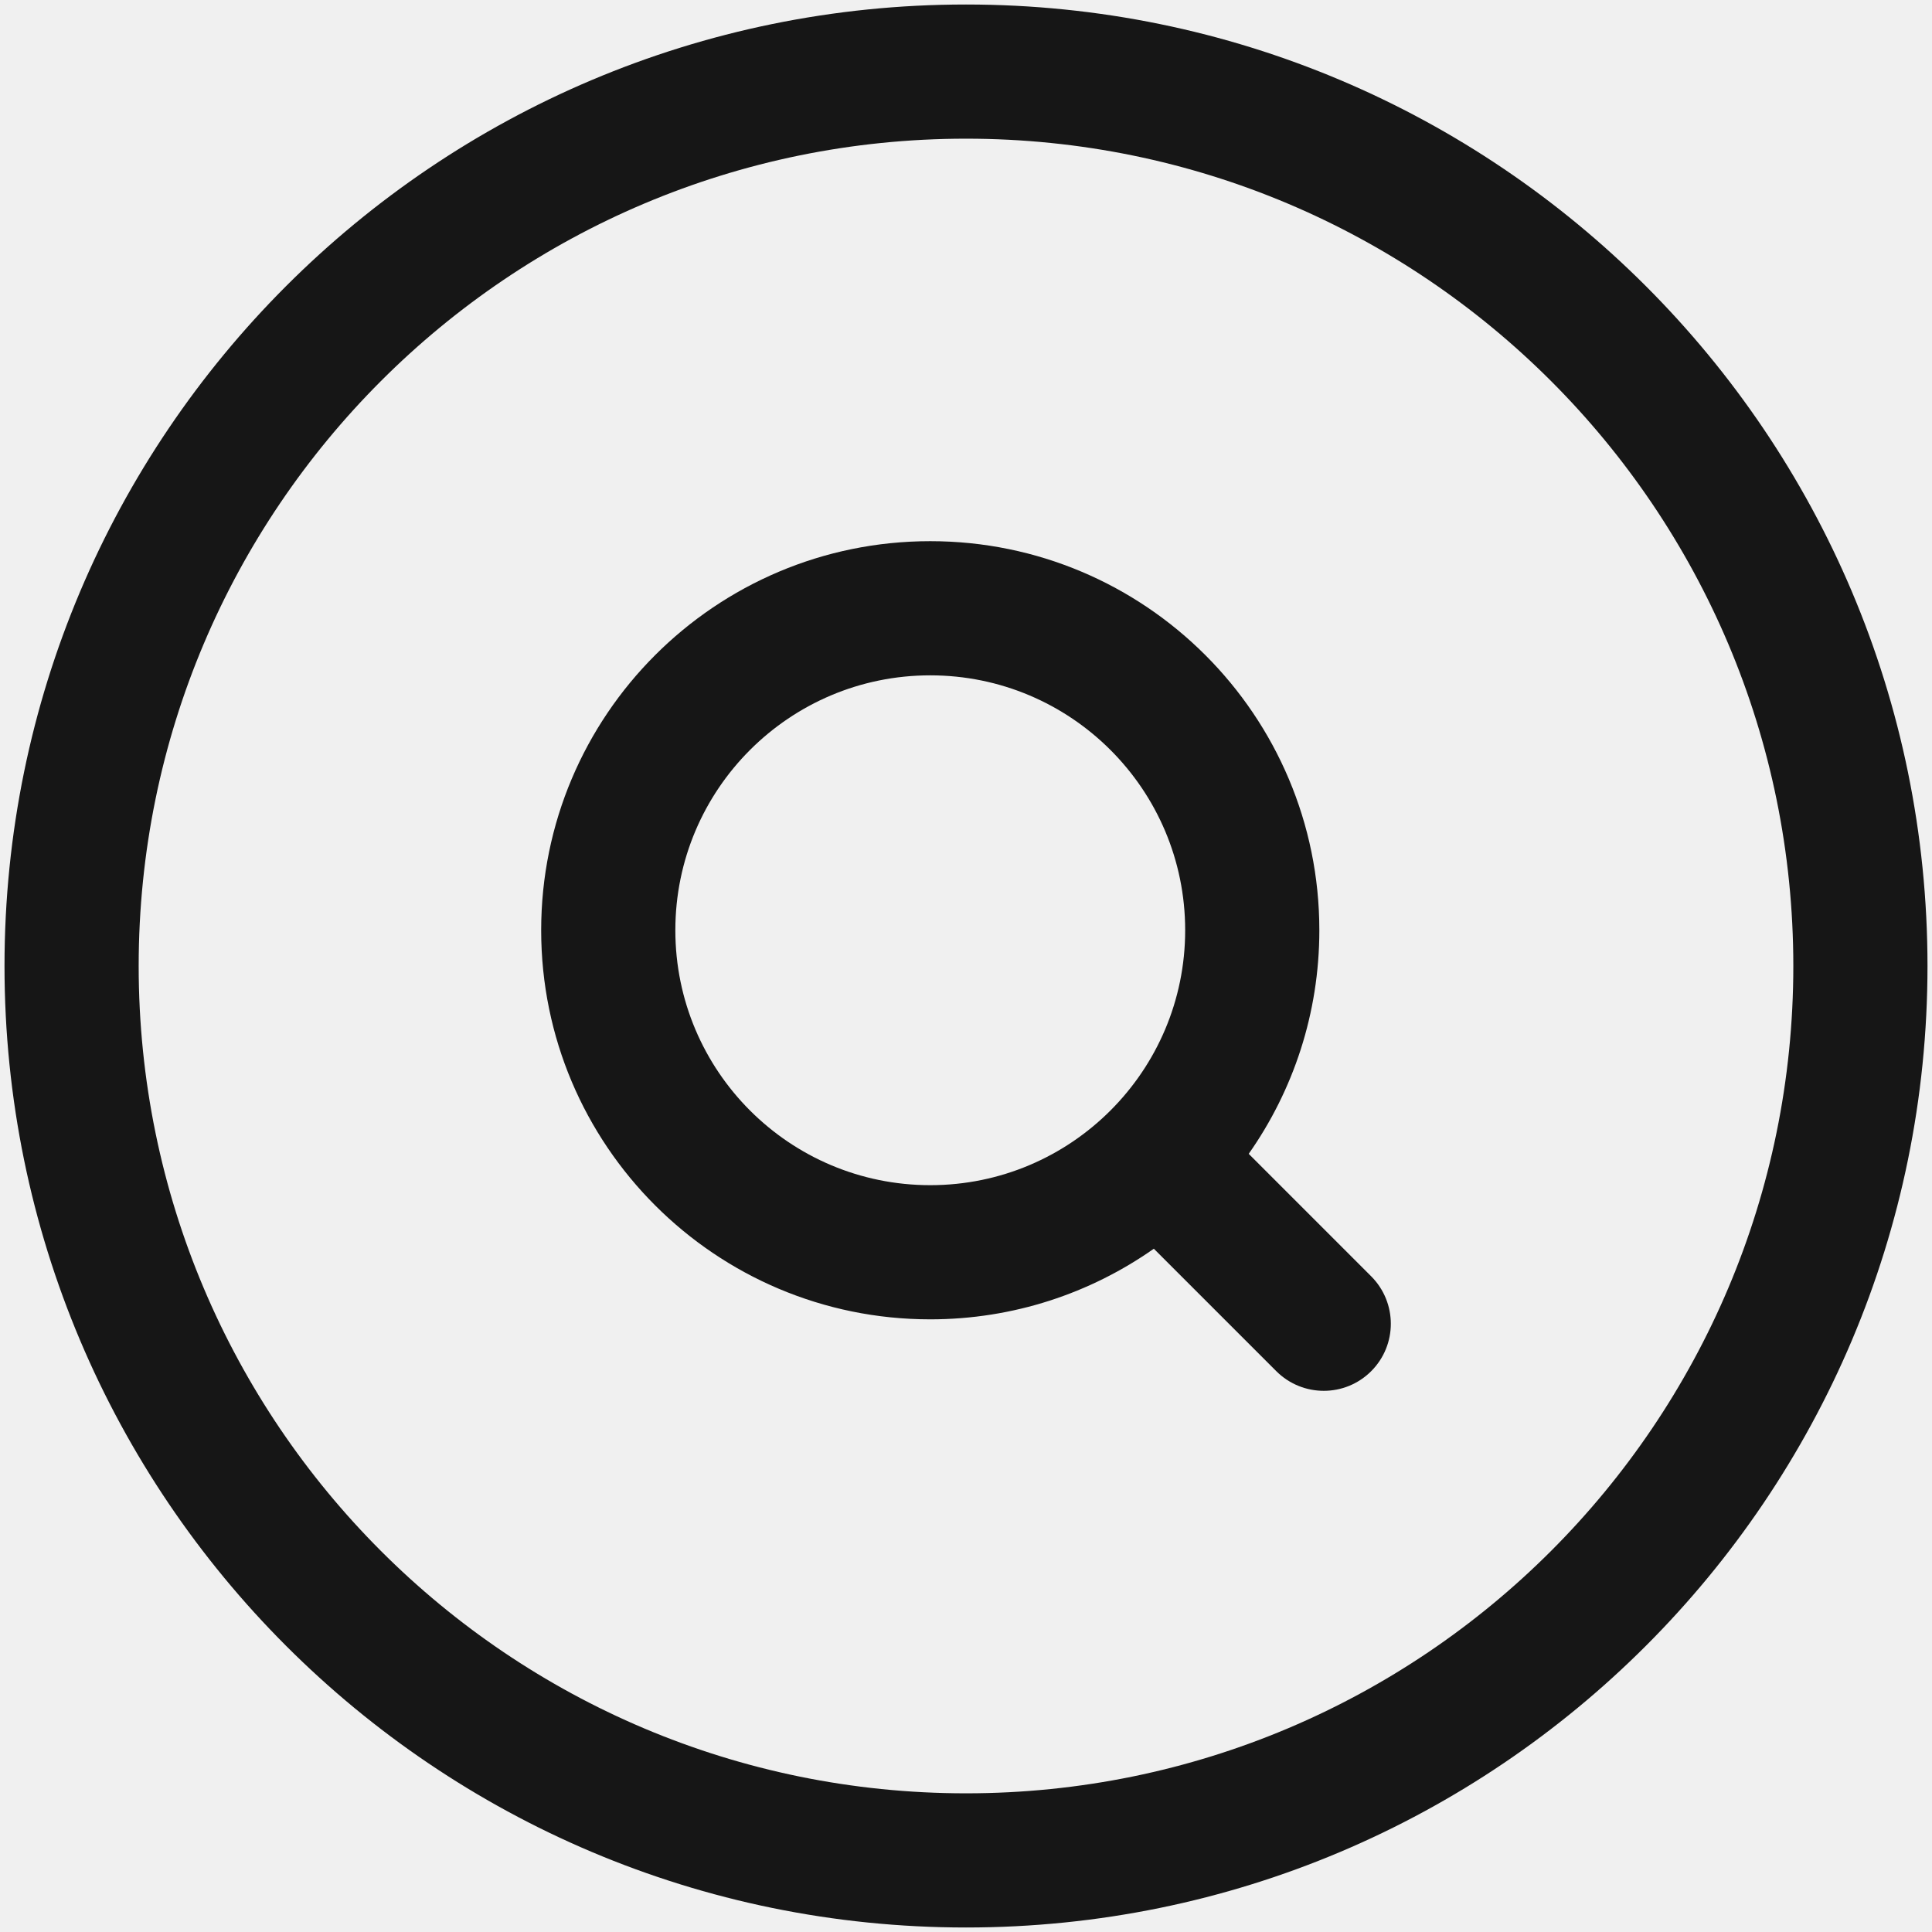
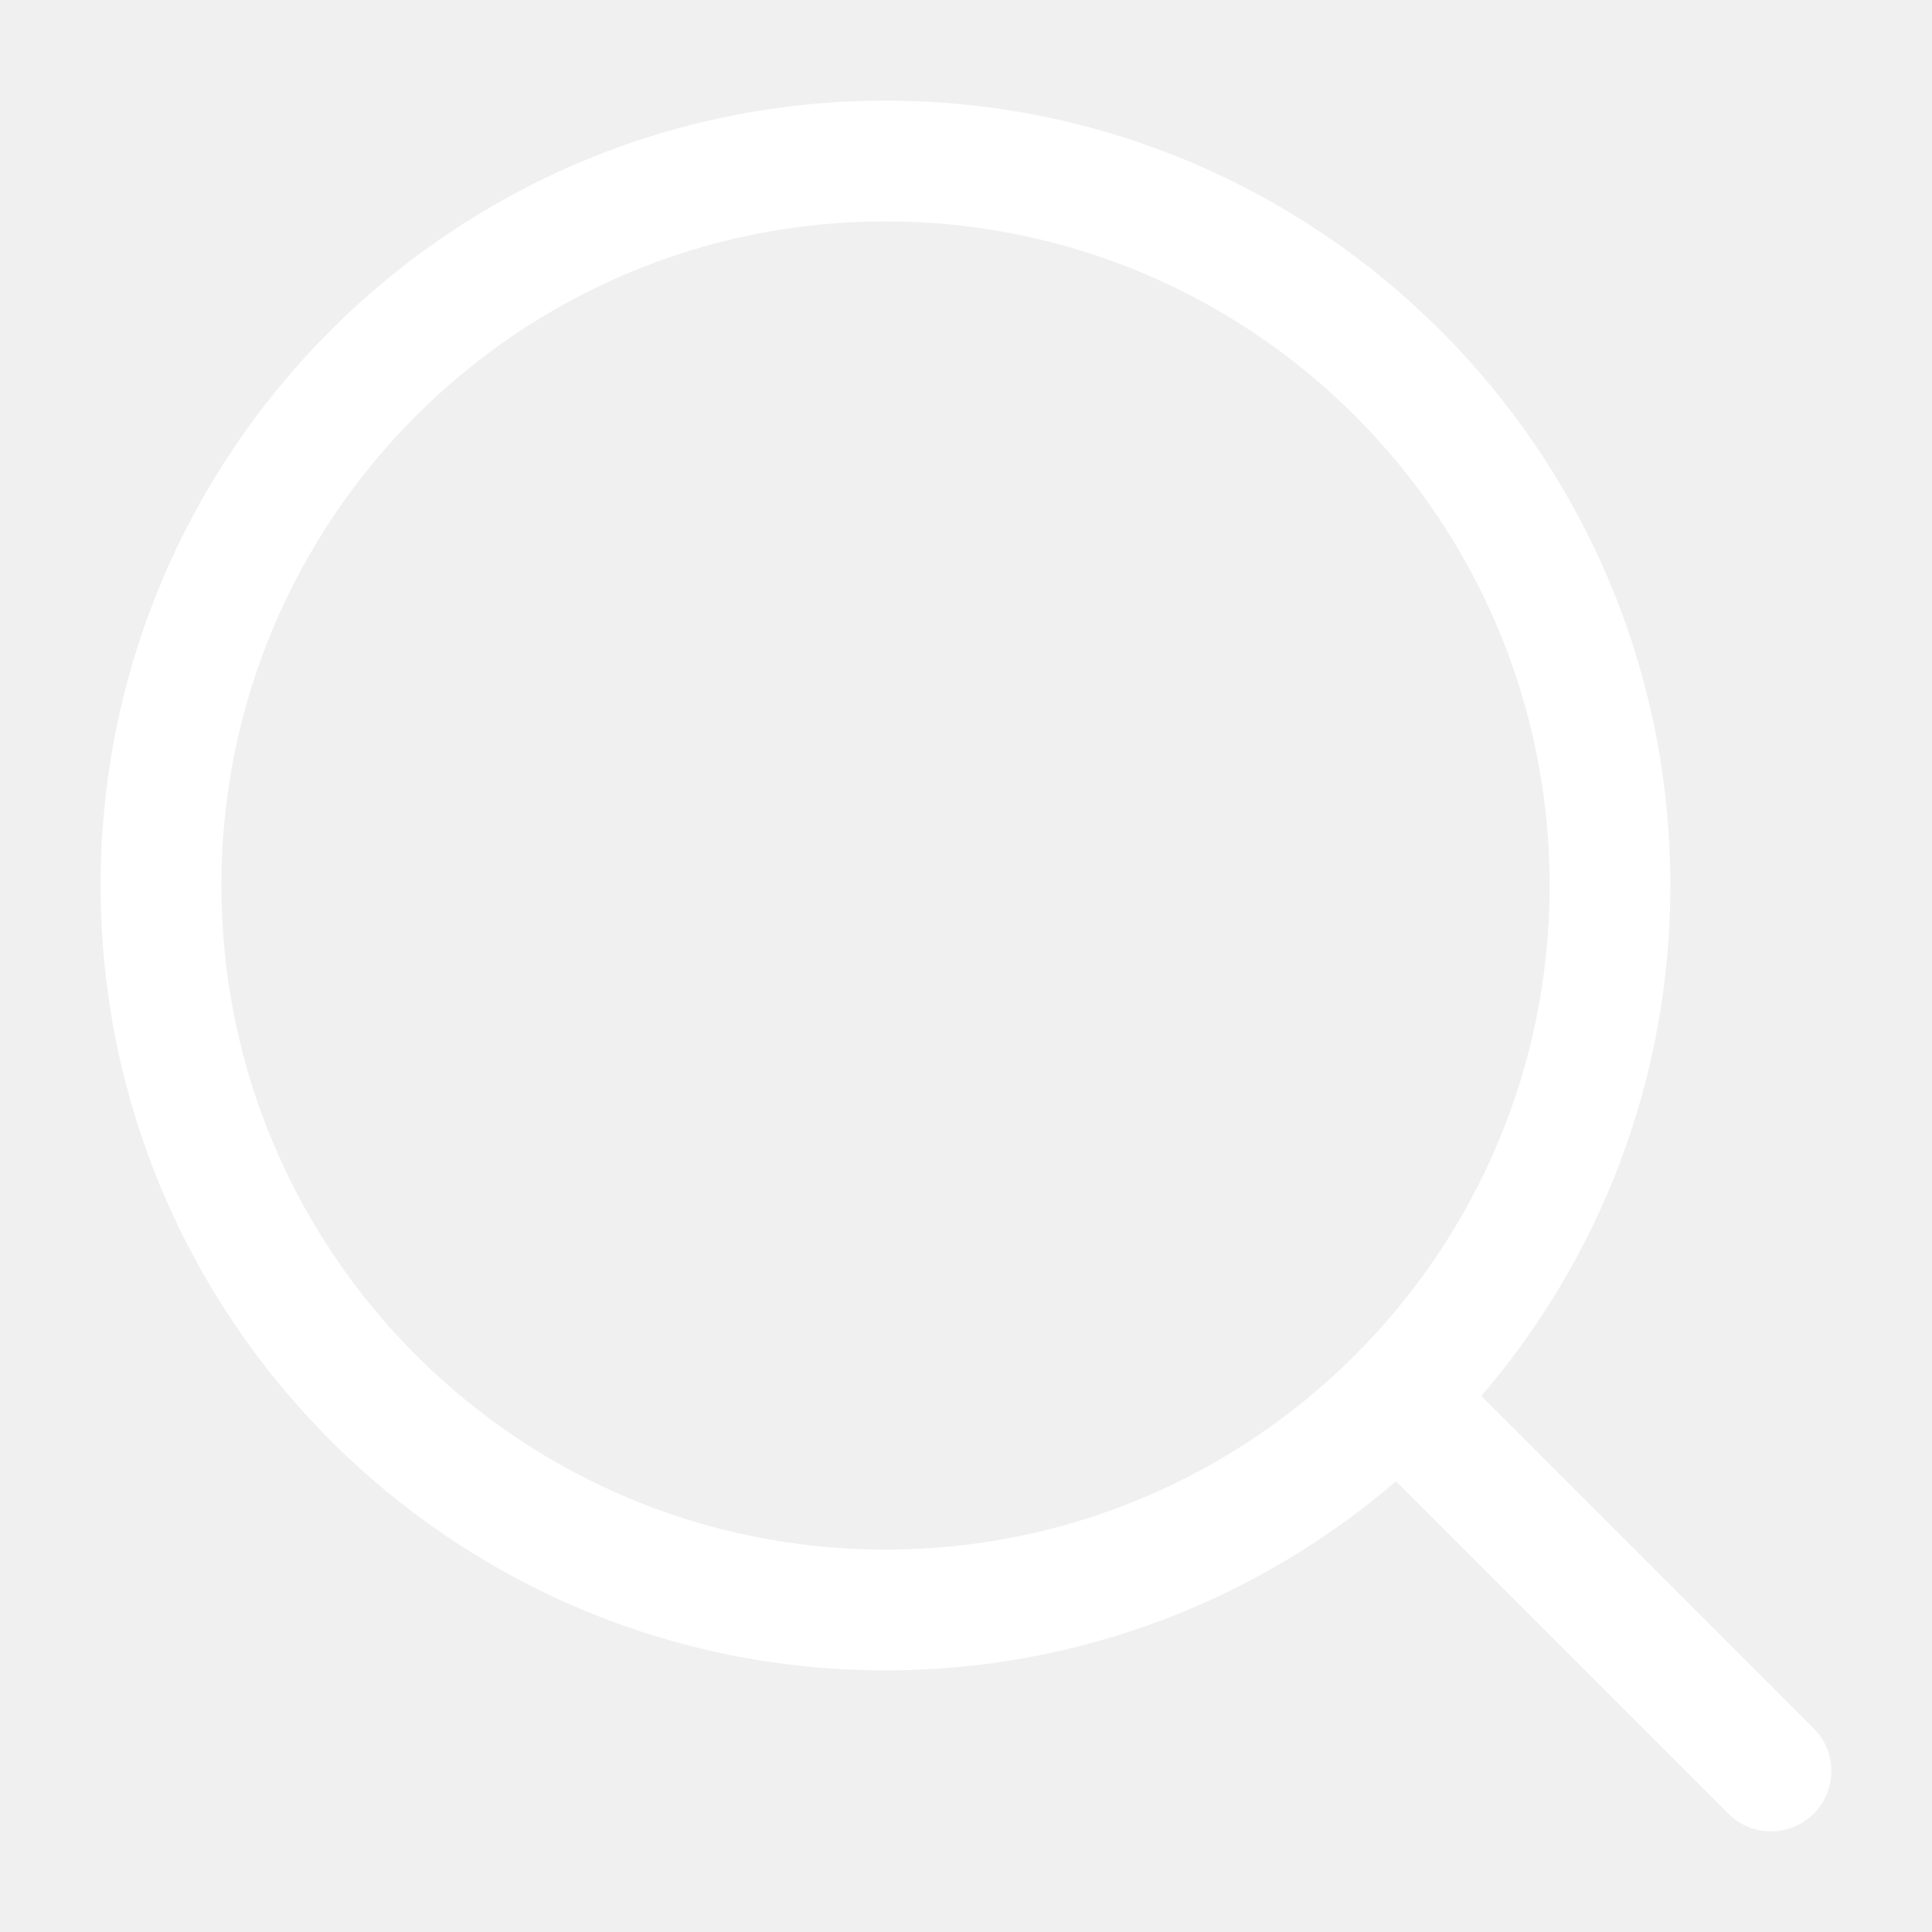
- <svg xmlns="http://www.w3.org/2000/svg" width="18" height="18" viewBox="0 0 18 18" fill="none">
-   <path fill-rule="evenodd" clip-rule="evenodd" d="M8.667 5.042C6.665 5.042 5.042 6.665 5.042 8.667C5.042 10.669 6.665 12.292 8.667 12.292C9.442 12.292 10.161 12.048 10.75 11.634L11.891 12.775C12.136 13.019 12.531 13.019 12.775 12.775C13.019 12.531 13.019 12.136 12.775 11.891L11.634 10.75C12.048 10.161 12.292 9.442 12.292 8.667C12.292 6.665 10.669 5.042 8.667 5.042ZM6.292 8.667C6.292 7.355 7.355 6.292 8.667 6.292C9.978 6.292 11.042 7.355 11.042 8.667C11.042 9.978 9.978 11.042 8.667 11.042C7.355 11.042 6.292 9.978 6.292 8.667Z" fill="#161616" />
-   <path fill-rule="evenodd" clip-rule="evenodd" d="M9 0.042C4.052 0.042 0.042 4.052 0.042 9C0.042 13.947 4.052 17.958 9 17.958C13.947 17.958 17.958 13.947 17.958 9C17.958 4.052 13.947 0.042 9 0.042ZM1.292 9C1.292 4.743 4.743 1.292 9 1.292C13.257 1.292 16.708 4.743 16.708 9C16.708 13.257 13.257 16.708 9 16.708C4.743 16.708 1.292 13.257 1.292 9Z" fill="#161616" />
+ <svg xmlns="http://www.w3.org/2000/svg" width="24" height="24" viewBox="0 0 24 24" fill="none">
+   <path d="M11 1.25C5.615 1.25 1.25 5.615 1.25 11C1.25 16.385 5.615 20.75 11 20.75C13.423 20.75 15.637 19.864 17.342 18.401L21.47 22.53C21.763 22.823 22.237 22.823 22.53 22.53C22.823 22.237 22.823 21.763 22.53 21.47L18.402 17.341C19.864 15.636 20.75 13.422 20.75 11C20.75 5.615 16.385 1.25 11 1.25ZM11 2.75C15.556 2.75 19.25 6.444 19.25 11C19.25 15.556 15.556 19.25 11 19.25C6.444 19.25 2.75 15.556 2.75 11C2.75 6.444 6.444 2.75 11 2.75Z" fill="white" />
</svg>
